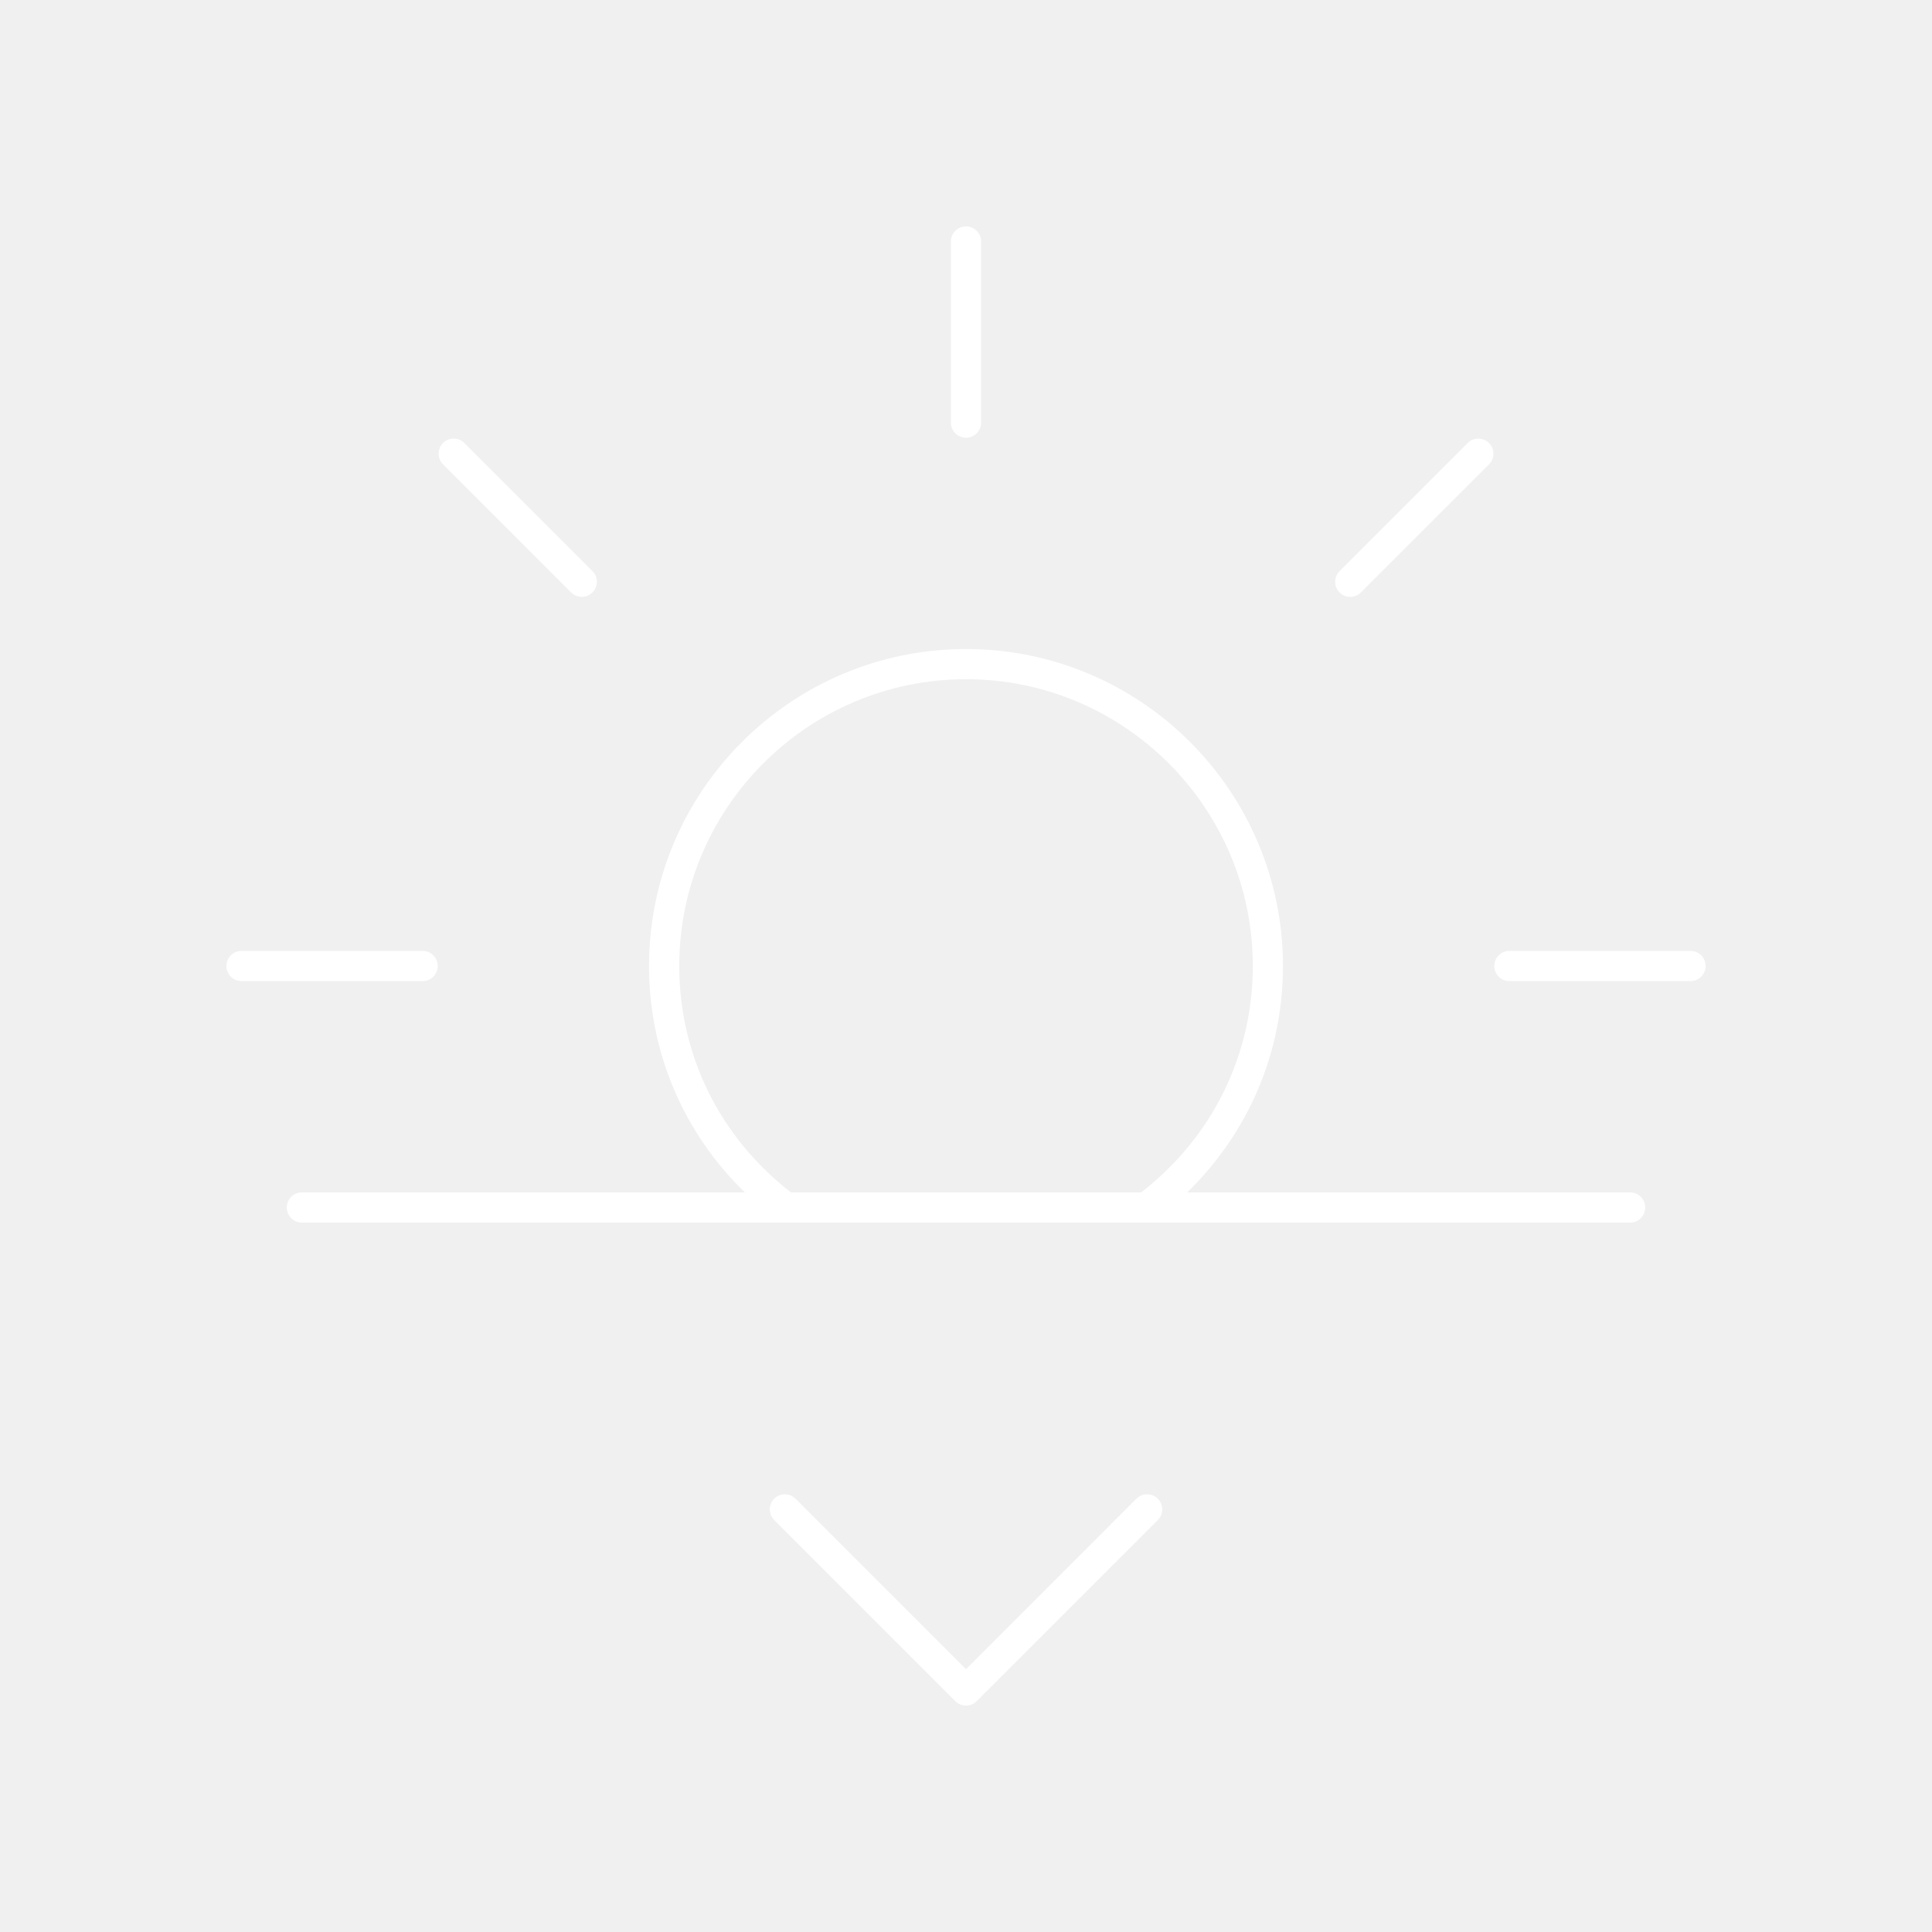
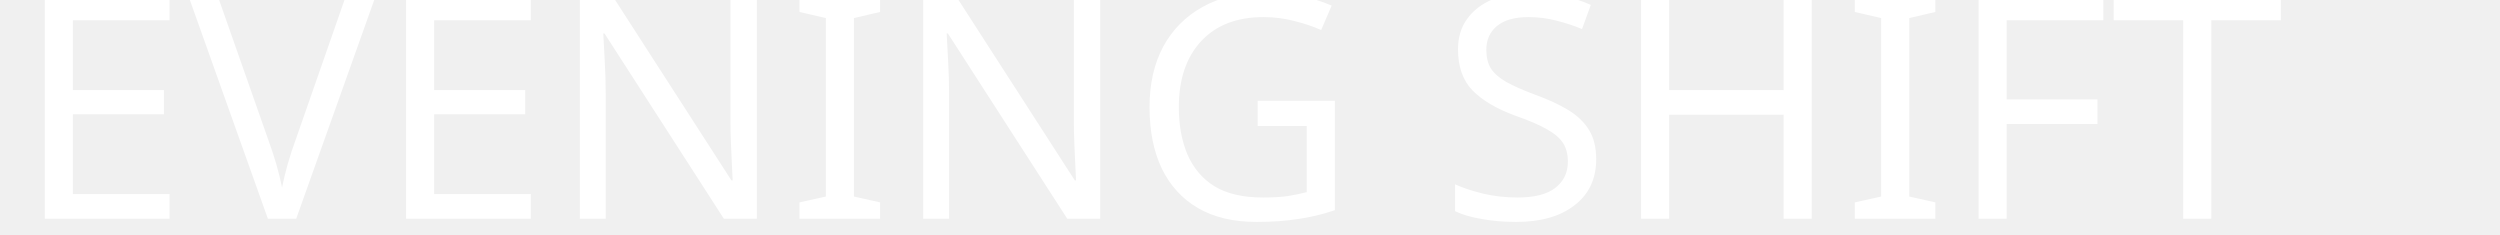
- <svg xmlns="http://www.w3.org/2000/svg" version="1.1" x="0px" y="0px" viewBox="0 0 64 64" enable-background="new 0 0 64 64" xml:space="preserve">
-   <g>
-     <g>
-       <path fill="#FFFFFF" d="M32,14.5c0.276,0,0.5-0.224,0.5-0.5V8c0-0.276-0.224-0.5-0.5-0.5S31.5,7.724,31.5,8v6C31.5,14.276,31.724,14.5,32,14.5z" />
-       <path fill="#FFFFFF" d="M56,31.5h-6c-0.276,0-0.5,0.224-0.5,0.5s0.224,0.5,0.5,0.5h6c0.276,0,0.5-0.224,0.5-0.5S56.276,31.5,56,31.5z" />
-       <path fill="#FFFFFF" d="M14.5,32c0-0.276-0.224-0.5-0.5-0.5H8c-0.276,0-0.5,0.224-0.5,0.5s0.224,0.5,0.5,0.5h6C14.276,32.5,14.5,32.276,14.5,32z" />
-       <path fill="#FFFFFF" d="M44.728,19.772c0.128,0,0.256-0.049,0.354-0.146l4.243-4.243c0.195-0.195,0.195-0.512,0-0.707s-0.512-0.195-0.707,0    l-4.243,4.243c-0.195,0.195-0.195,0.512,0,0.707C44.472,19.723,44.6,19.772,44.728,19.772z" />
-       <path fill="#FFFFFF" d="M18.918,19.625c0.098,0.098,0.226,0.146,0.354,0.146s0.256-0.049,0.354-0.146c0.195-0.195,0.195-0.512,0-0.707    l-4.243-4.243c-0.195-0.195-0.512-0.195-0.707,0s-0.195,0.512,0,0.707L18.918,19.625z" />
-       <path fill="#FFFFFF" d="M54,39.5H39.326c2.028-1.969,3.174-4.633,3.174-7.5c0-5.79-4.71-10.5-10.5-10.5s-10.5,4.71-10.5,10.5    c0,2.867,1.146,5.531,3.174,7.5H10c-0.276,0-0.5,0.224-0.5,0.5s0.224,0.5,0.5,0.5h44c0.276,0,0.5-0.224,0.5-0.5    S54.276,39.5,54,39.5z M22.501,32c0-5.238,4.261-9.5,9.5-9.5c5.238,0,9.5,4.261,9.5,9.5c0,2.96-1.35,5.682-3.699,7.5h-11.6    C23.851,37.682,22.501,34.96,22.501,32z" />
-       <path fill="#FFFFFF" d="M37.646,49.646L32,55.293l-5.646-5.646c-0.195-0.195-0.512-0.195-0.707,0s-0.195,0.512,0,0.707l6,6    C31.744,56.451,31.872,56.5,32,56.5s0.256-0.049,0.354-0.146l6-6c0.195-0.195,0.195-0.512,0-0.707S37.842,49.451,37.646,49.646z" />
-     </g>
+ <svg xmlns="http://www.w3.org/2000/svg" width="160px" height="15px" viewBox="0 0 160 15" version="1.1">
+   <defs />
+   <g id="Page-1" stroke="none" stroke-width="1" fill="none" fill-rule="evenodd" font-size="20" font-family="AmericanTypewriter-Semibold, American Typewriter" font-weight="500">
+     <text id="EVENING-SHIFT" fill="#FFFFFF">
+       <tspan x="0.93" y="14">EVENING SHIFT</tspan>
+     </text>
  </g>
</svg>
